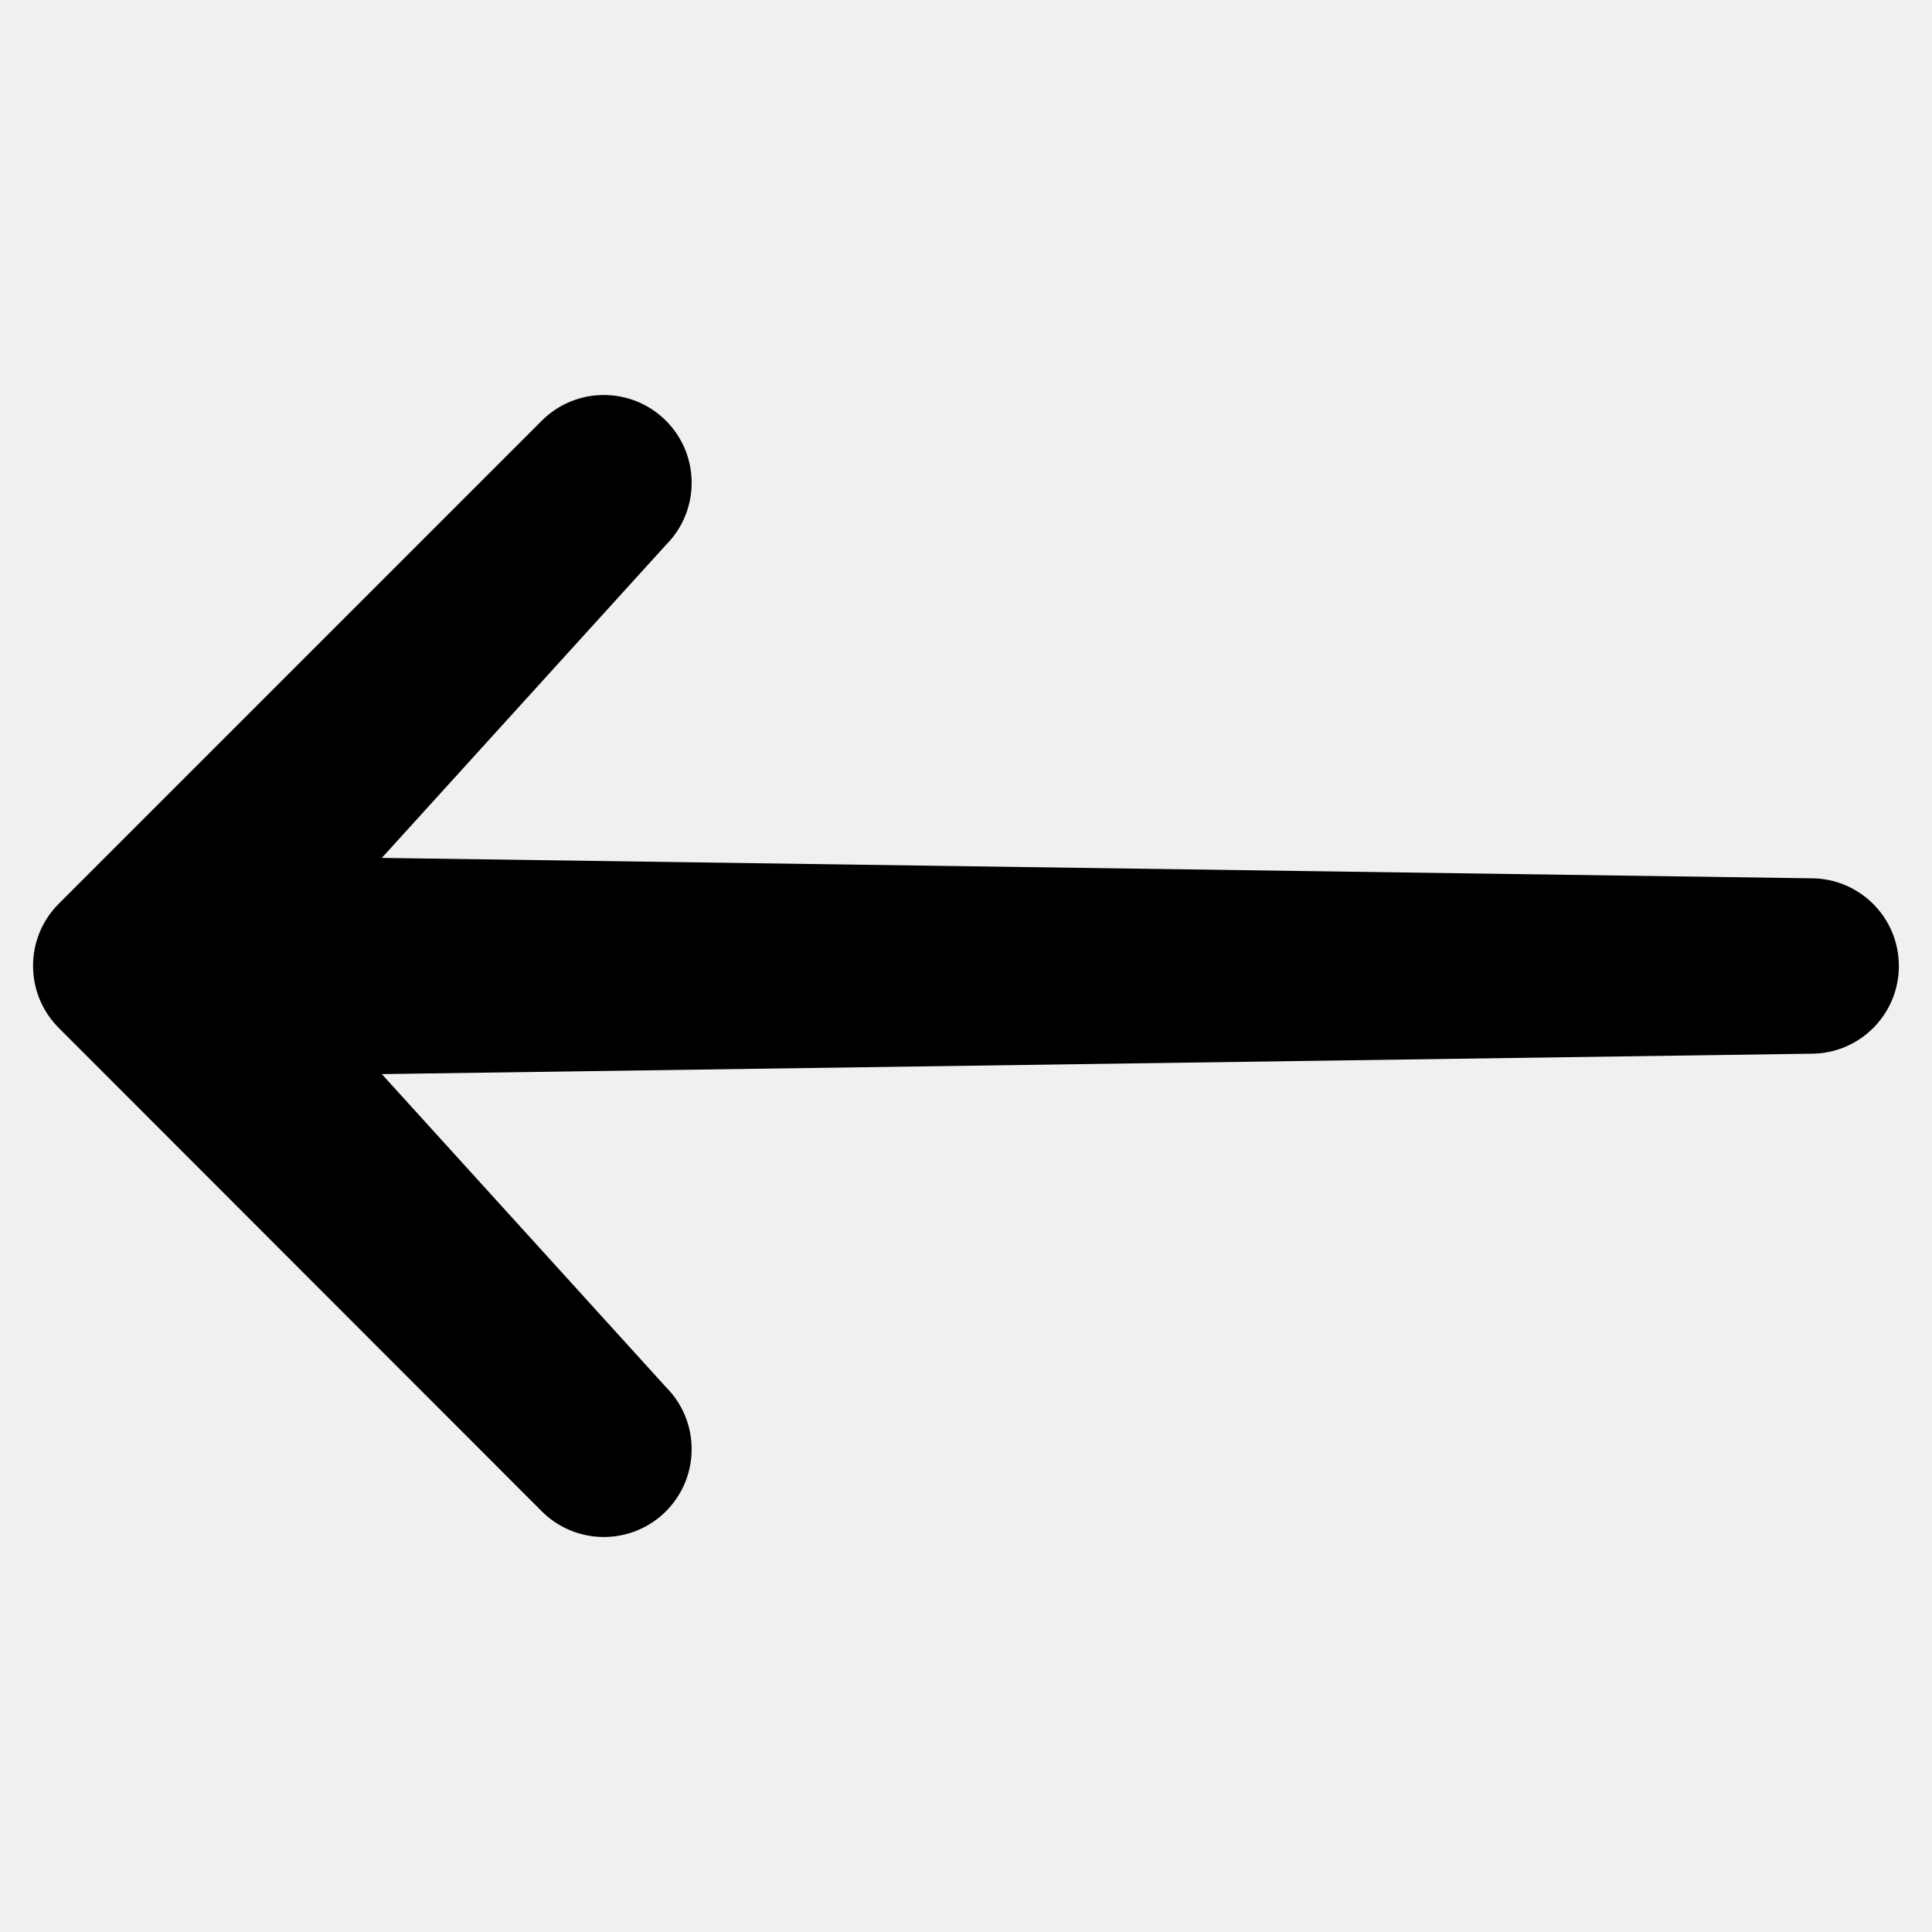
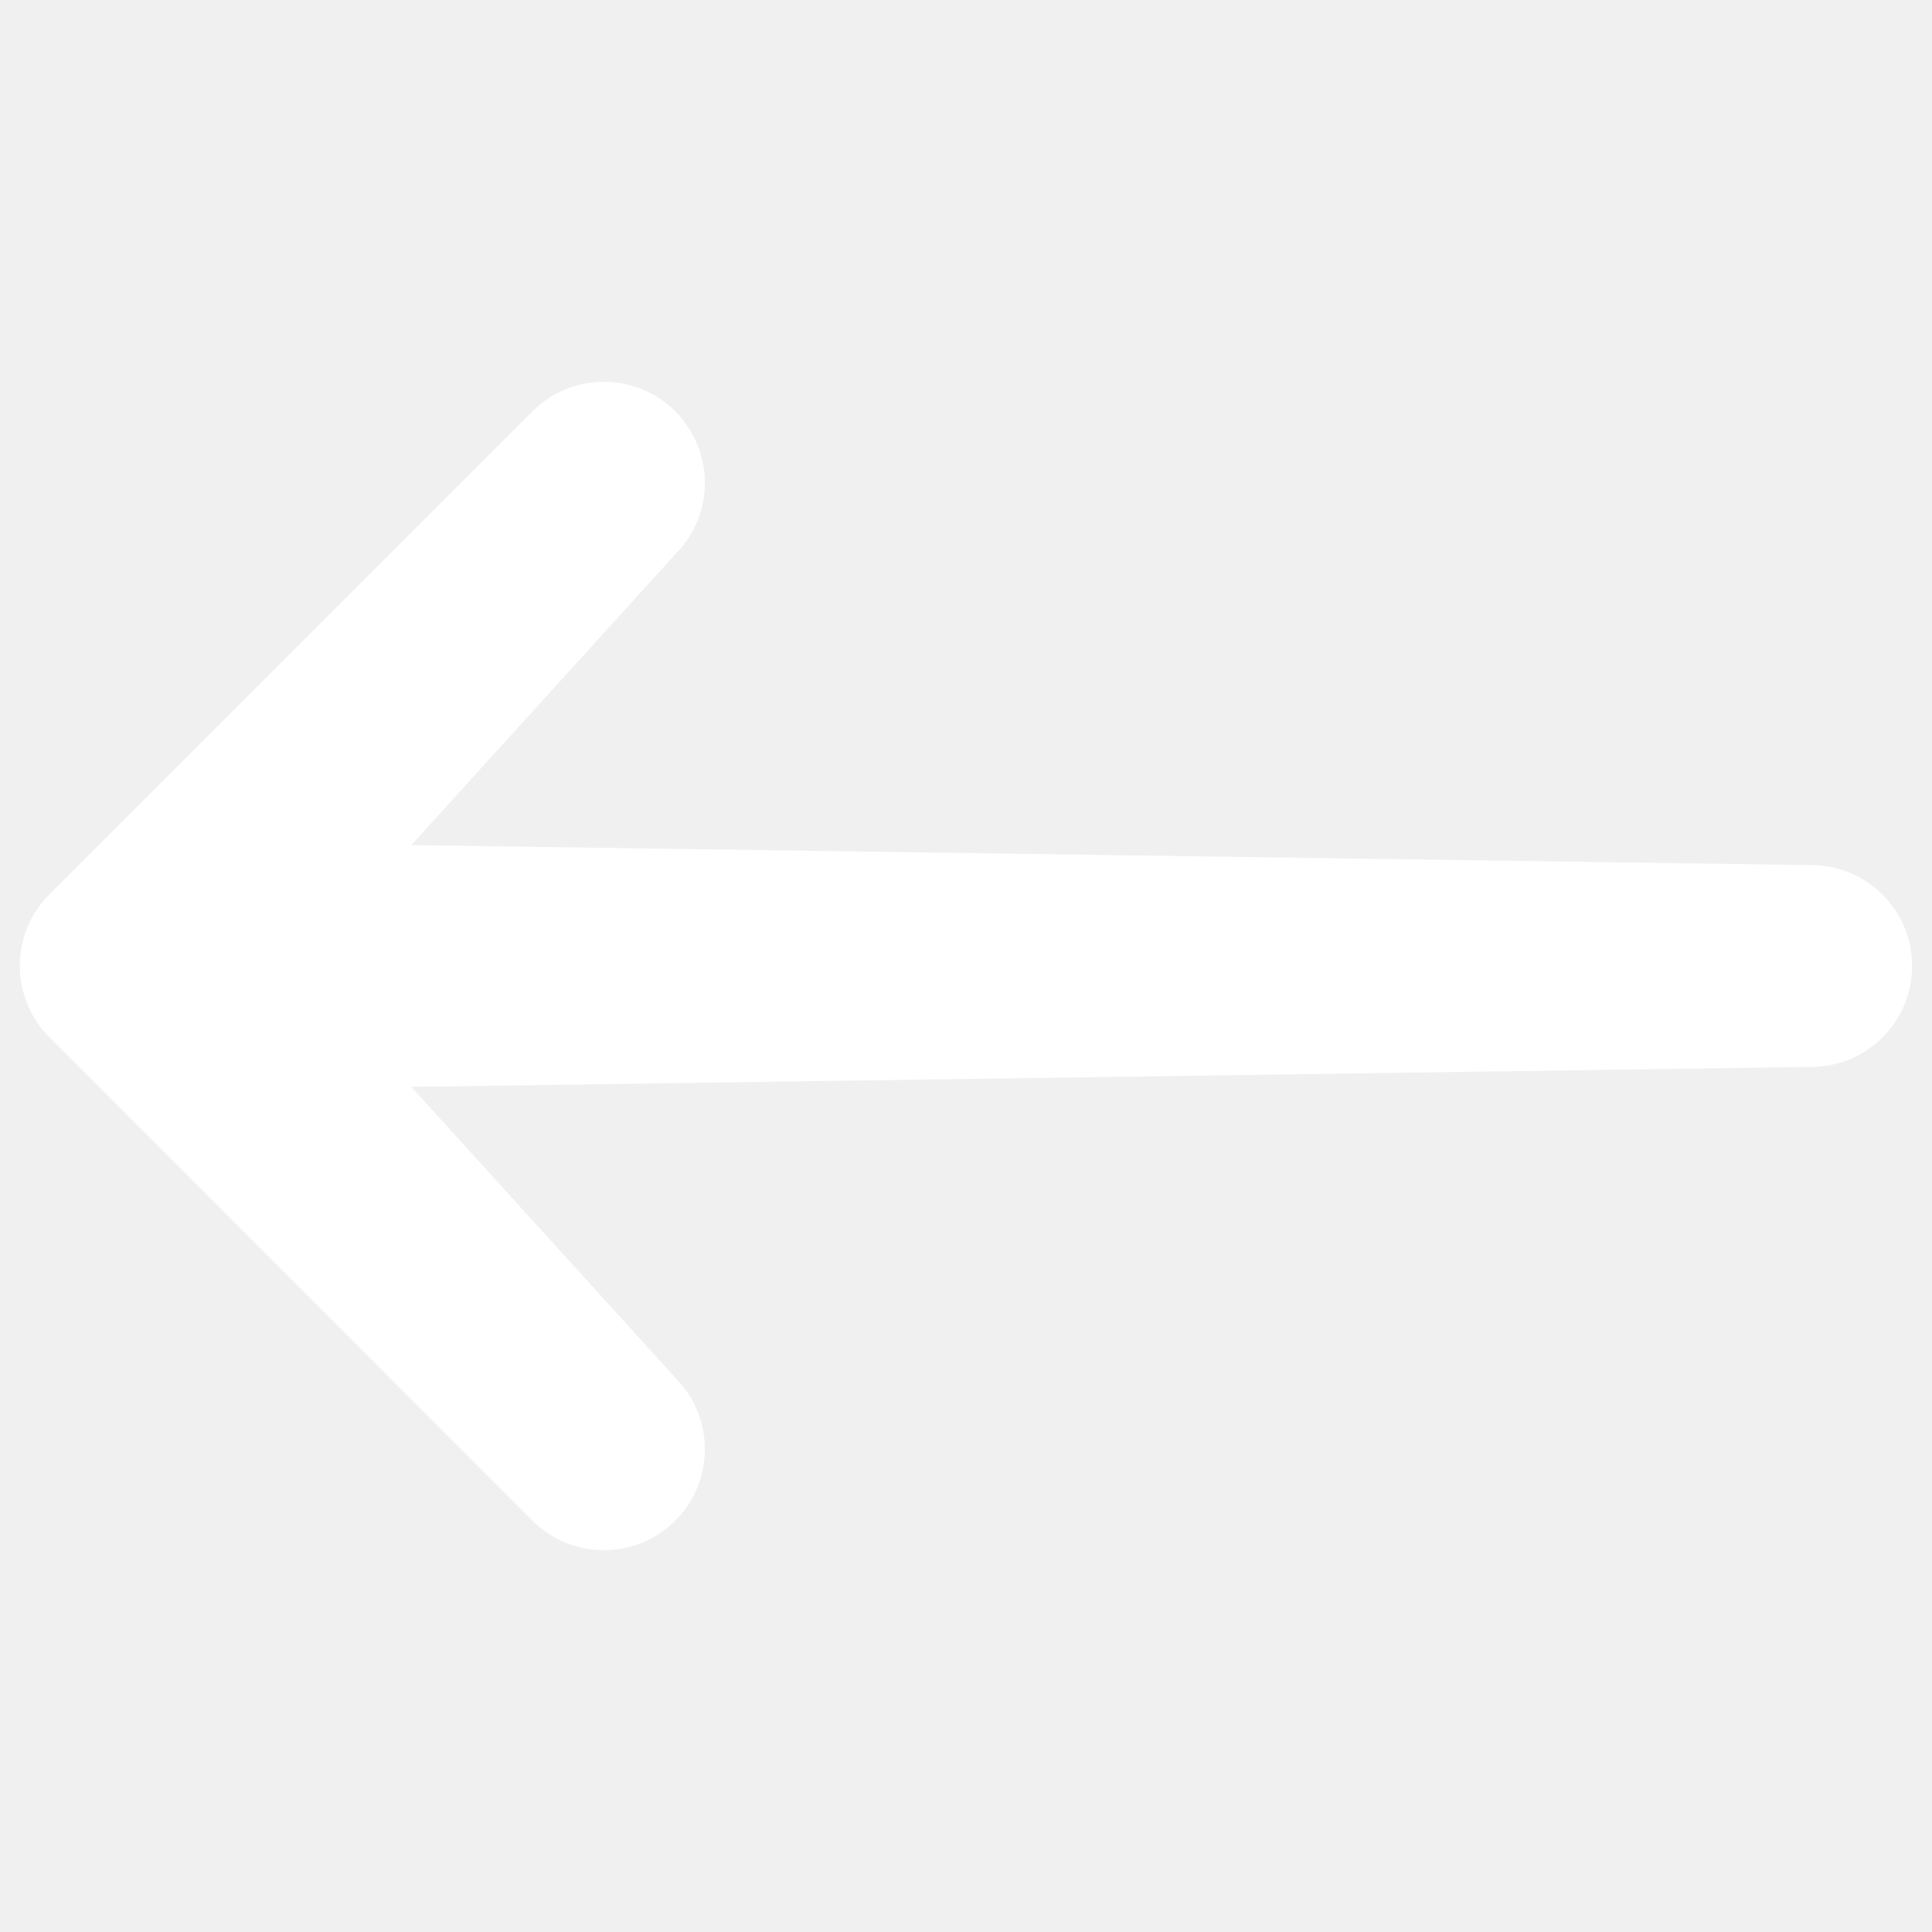
- <svg xmlns="http://www.w3.org/2000/svg" width="100%" height="100%" viewBox="0 0 512 512" version="1.1" xml:space="preserve" style="fill-rule:evenodd;clip-rule:evenodd;stroke-linejoin:round;stroke-miterlimit:2;">
-   <path d="M15.57,272.407l128,128.1c9.082,9.082 23.831,9.082 32.913,-0c9.082,-9.082 9.082,-23.832 0,-32.914l-75.298,-82.945l378.792,-5.407c12.855,0 23.241,-10.386 23.241,-23.241c0,-12.855 -10.386,-23.241 -23.241,-23.241l-378.792,-5.407l75.298,-82.945c9.082,-9.082 9.082,-23.832 0,-32.914c-9.082,-9.082 -23.831,-9.082 -32.913,0l-128,128c-9.082,9.082 -9.082,23.832 0,32.914Z" style="fill-rule:nonzero;" />
+ <svg xmlns="http://www.w3.org/2000/svg" width="100%" height="100%" viewBox="0 0 512 512" version="1.1" xml:space="preserve" style="fill-rule:evenodd;clip-rule:evenodd;stroke-linecap:round;stroke-linejoin:round;stroke-miterlimit:2;">
+   <path d="M15.57,272.407l128,128.1c9.082,9.082 23.831,9.082 32.913,0c9.082,-9.082 9.082,-23.832 0,-32.914l-75.298,-82.945l378.792,-5.407c12.855,0 23.241,-10.386 23.241,-23.241c-0,-12.855 -10.386,-23.241 -23.241,-23.241l-378.792,-5.407l75.298,-82.945c9.082,-9.082 9.082,-23.832 0,-32.914c-9.082,-9.082 -23.831,-9.082 -32.913,0l-128,128c-9.082,9.082 -9.082,23.832 0,32.914Z" style="fill:white;fill-rule:nonzero;stroke:white;stroke-width:7px;" />
</svg>
